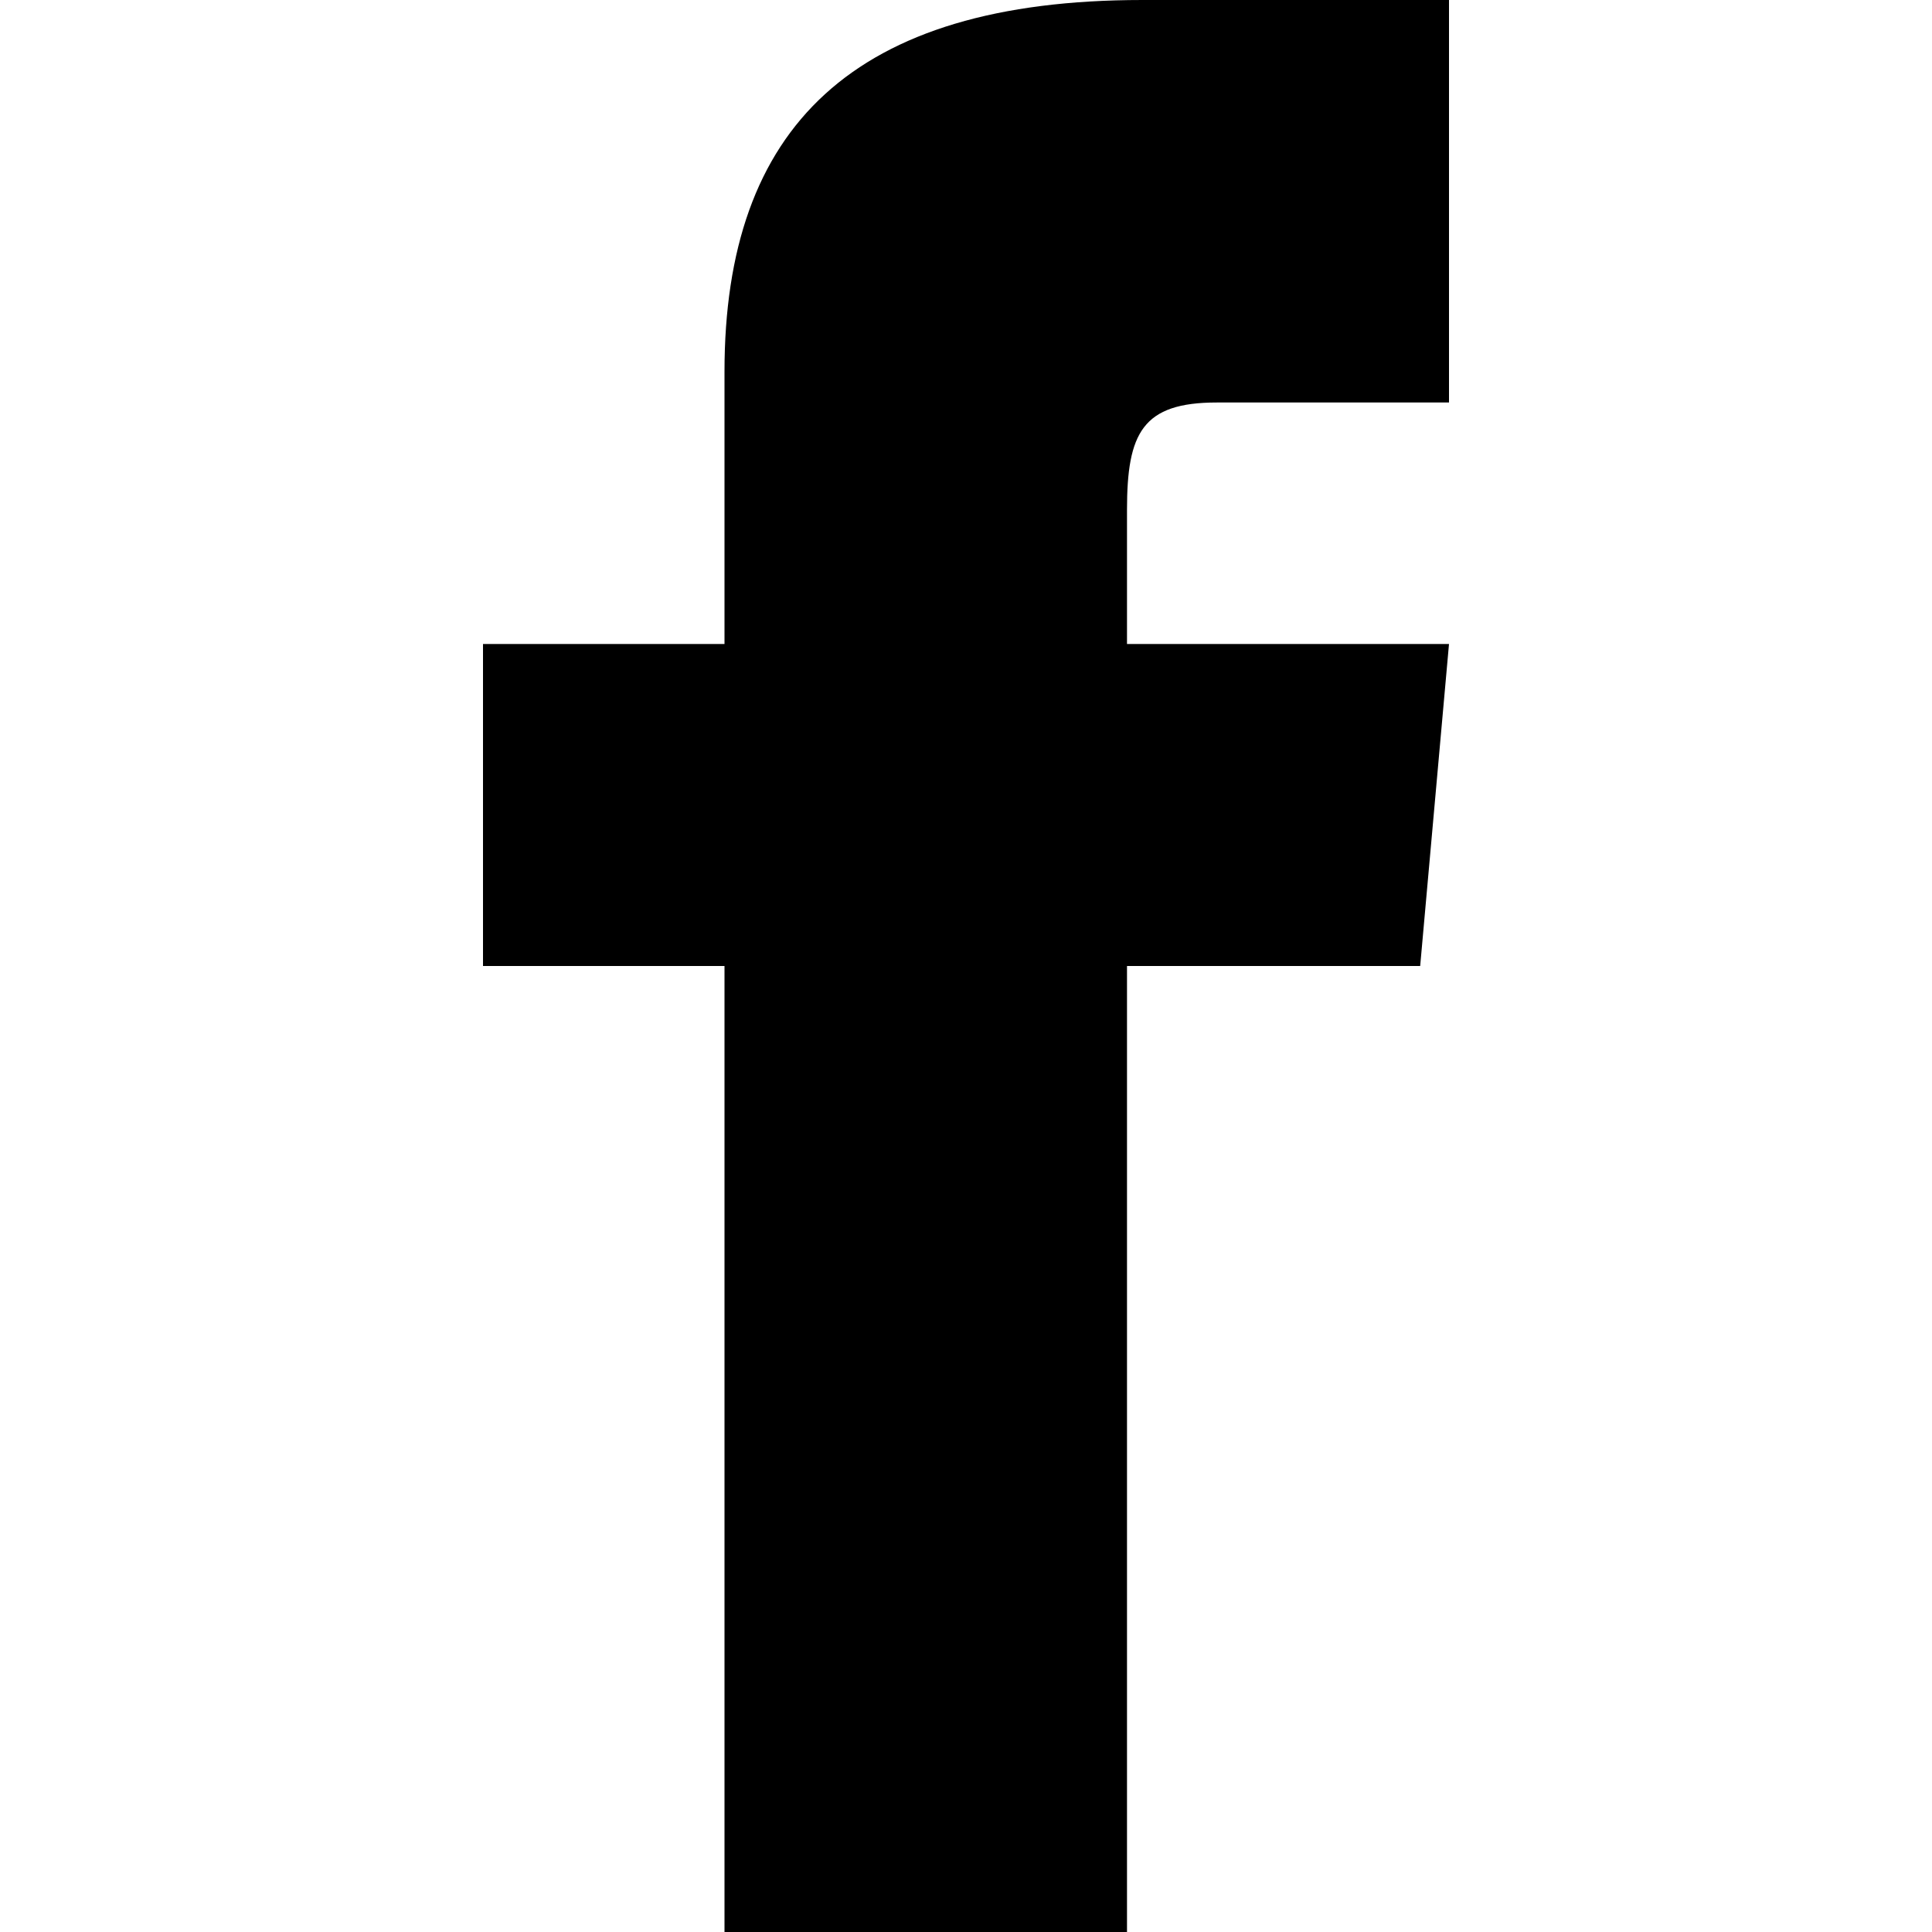
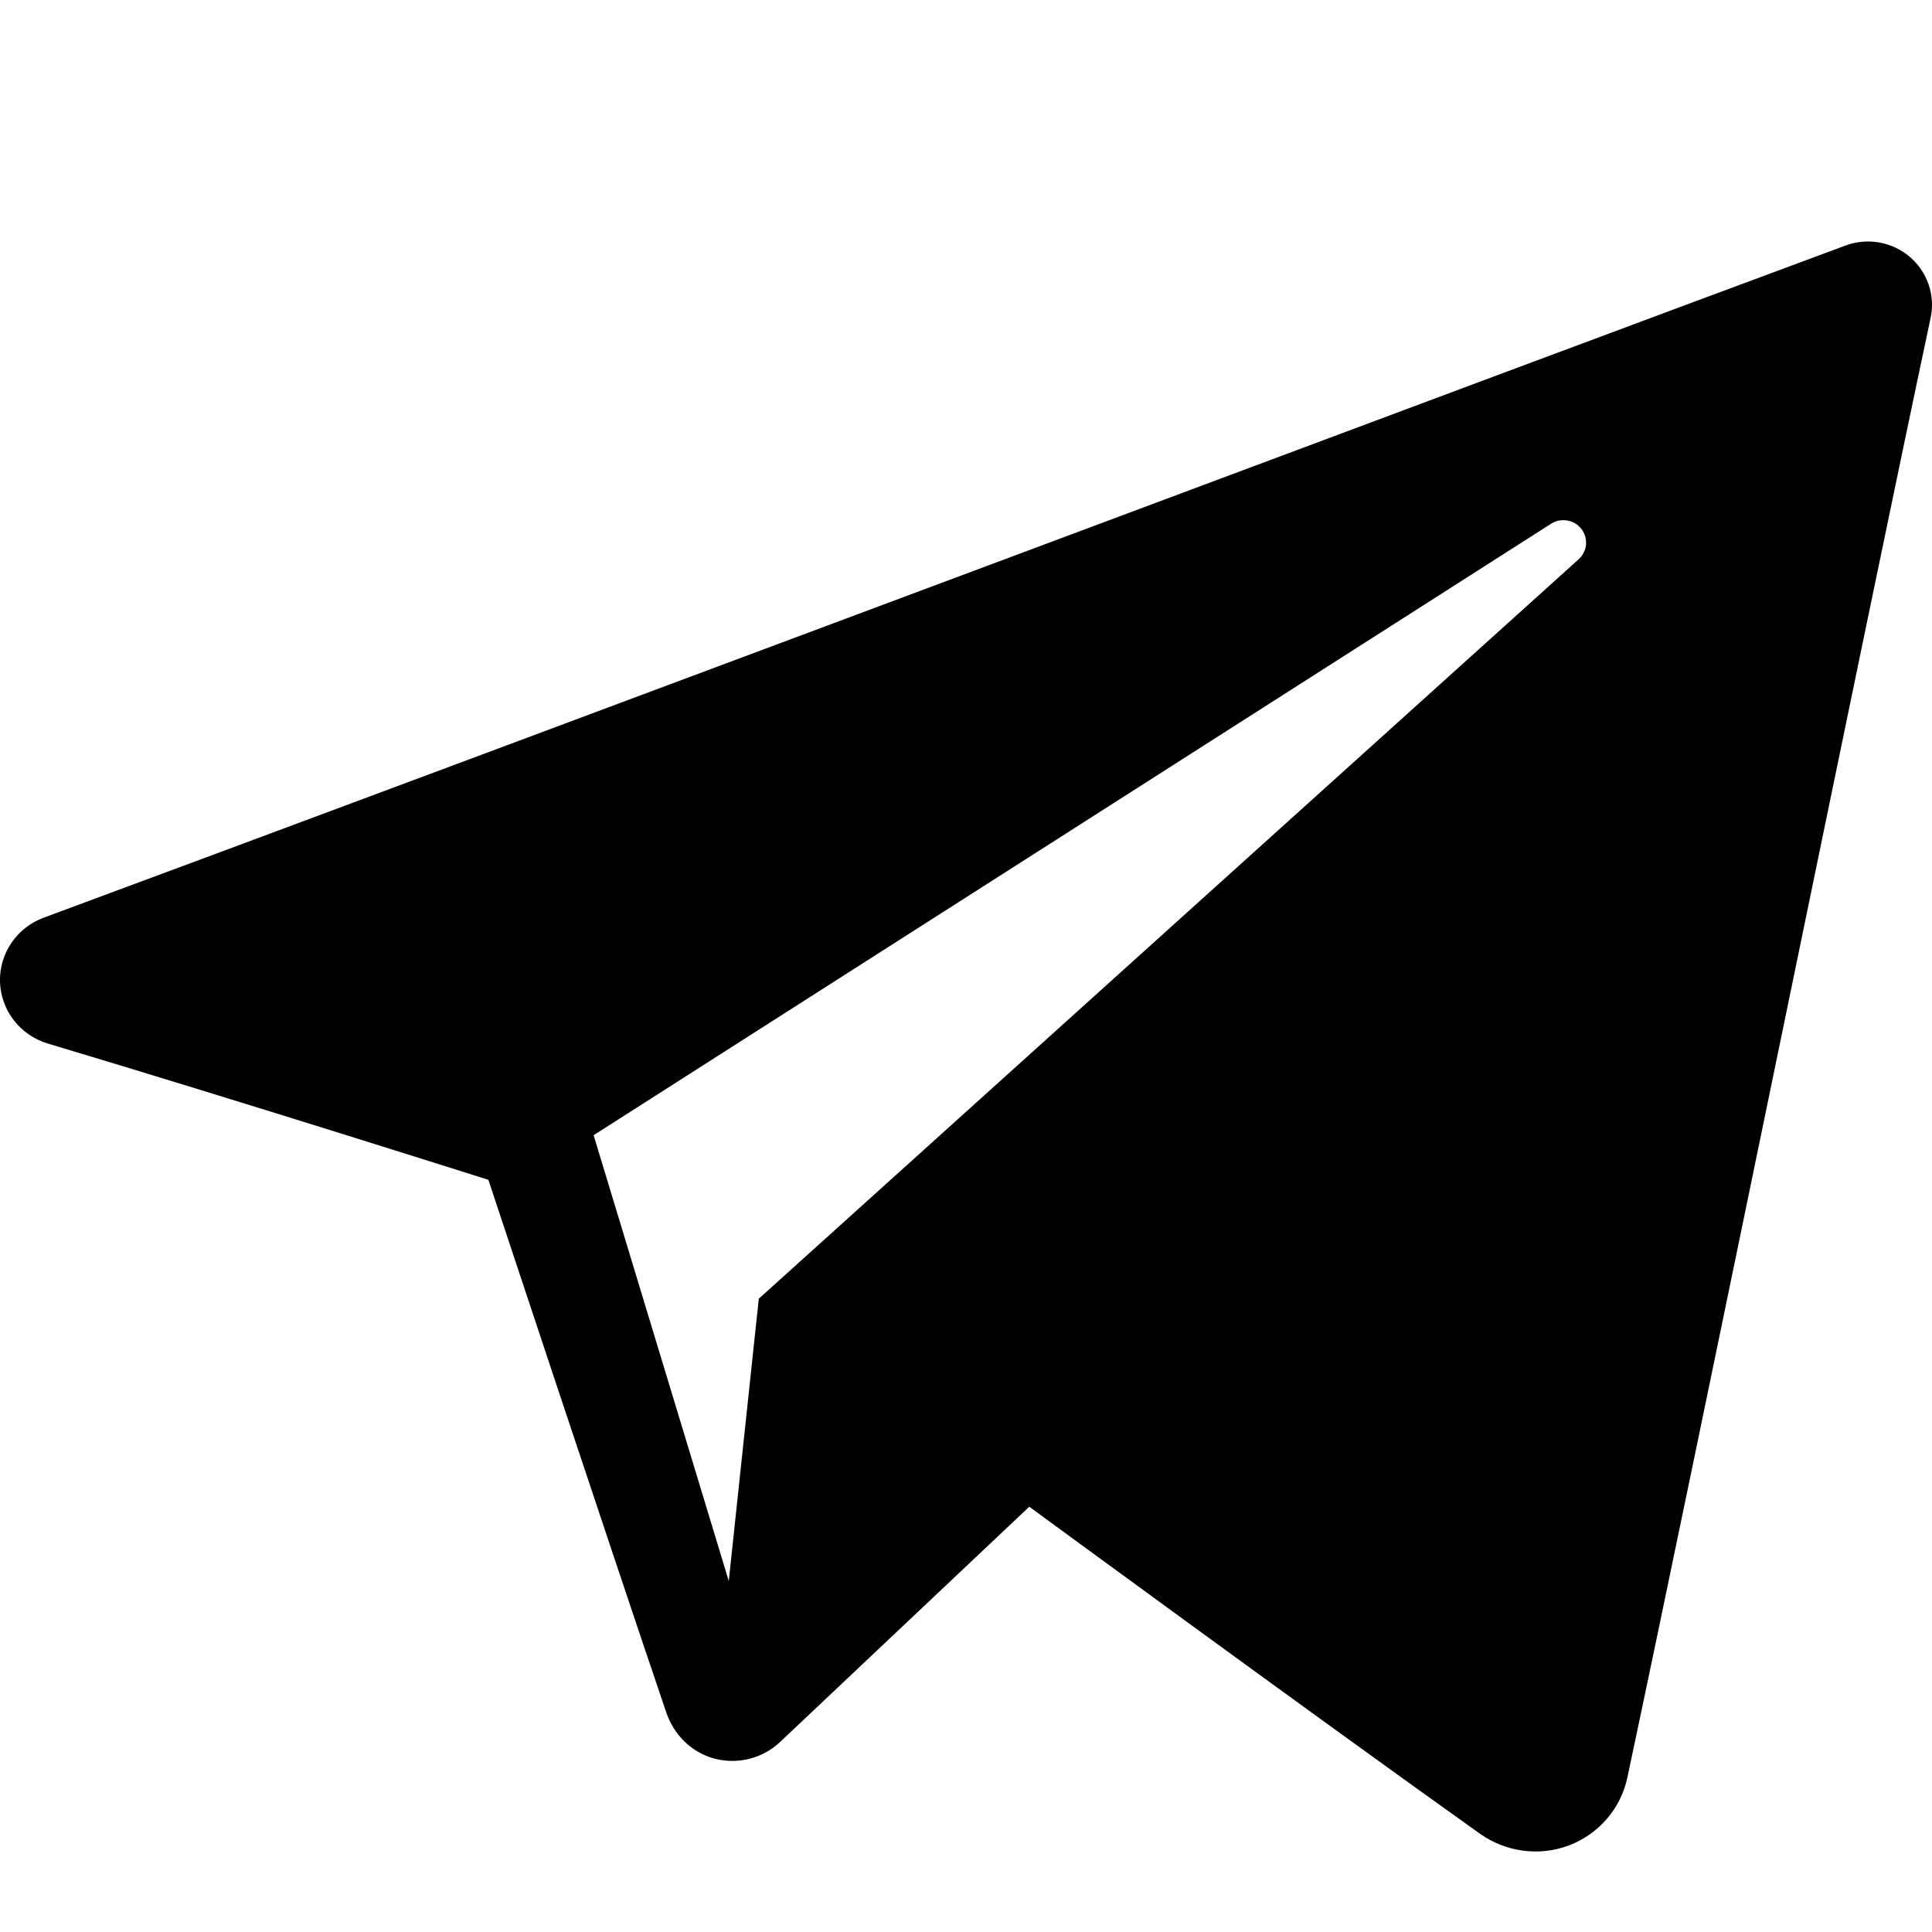
- <svg xmlns="http://www.w3.org/2000/svg" width="24" height="24" viewBox="0 0 24 24">
-   <path d="M9 8h-3v4h3v12h5v-12h3.642l.358-4h-4v-1.667c0-.955.192-1.333 1.115-1.333h2.885v-5h-3.808c-3.596 0-5.192 1.583-5.192 4.615v3.385z" />
+ <svg xmlns="http://www.w3.org/2000/svg" width="24px" height="24px" version="1.1" xml:space="preserve" style="fill-rule:evenodd;clip-rule:evenodd;stroke-linejoin:round;stroke-miterlimit:1.414;">
+   <path id="telegram-1" d="M18.384,22.779c0.322,0.228 0.737,0.285 1.107,0.145c0.37,-0.141 0.642,-0.457 0.724,-0.84c0.869,-4.084 2.977,-14.421 3.768,-18.136c0.06,-0.28 -0.04,-0.571 -0.26,-0.758c-0.22,-0.187 -0.525,-0.241 -0.797,-0.14c-4.193,1.552 -17.106,6.397 -22.384,8.35c-0.335,0.124 -0.553,0.446 -0.542,0.799c0.012,0.354 0.25,0.661 0.593,0.764c2.367,0.708 5.474,1.693 5.474,1.693c0,0 1.452,4.385 2.209,6.615c0.095,0.28 0.314,0.5 0.603,0.576c0.288,0.075 0.596,-0.004 0.811,-0.207c1.216,-1.148 3.096,-2.923 3.096,-2.923c0,0 3.572,2.619 5.598,4.062Zm-11.01,-8.677l1.679,5.538l0.373,-3.507c0,0 6.487,-5.851 10.185,-9.186c0.108,-0.098 0.123,-0.262 0.033,-0.377c-0.089,-0.115 -0.253,-0.142 -0.376,-0.064c-4.286,2.737 -11.894,7.596 -11.894,7.596Z" />
</svg>
